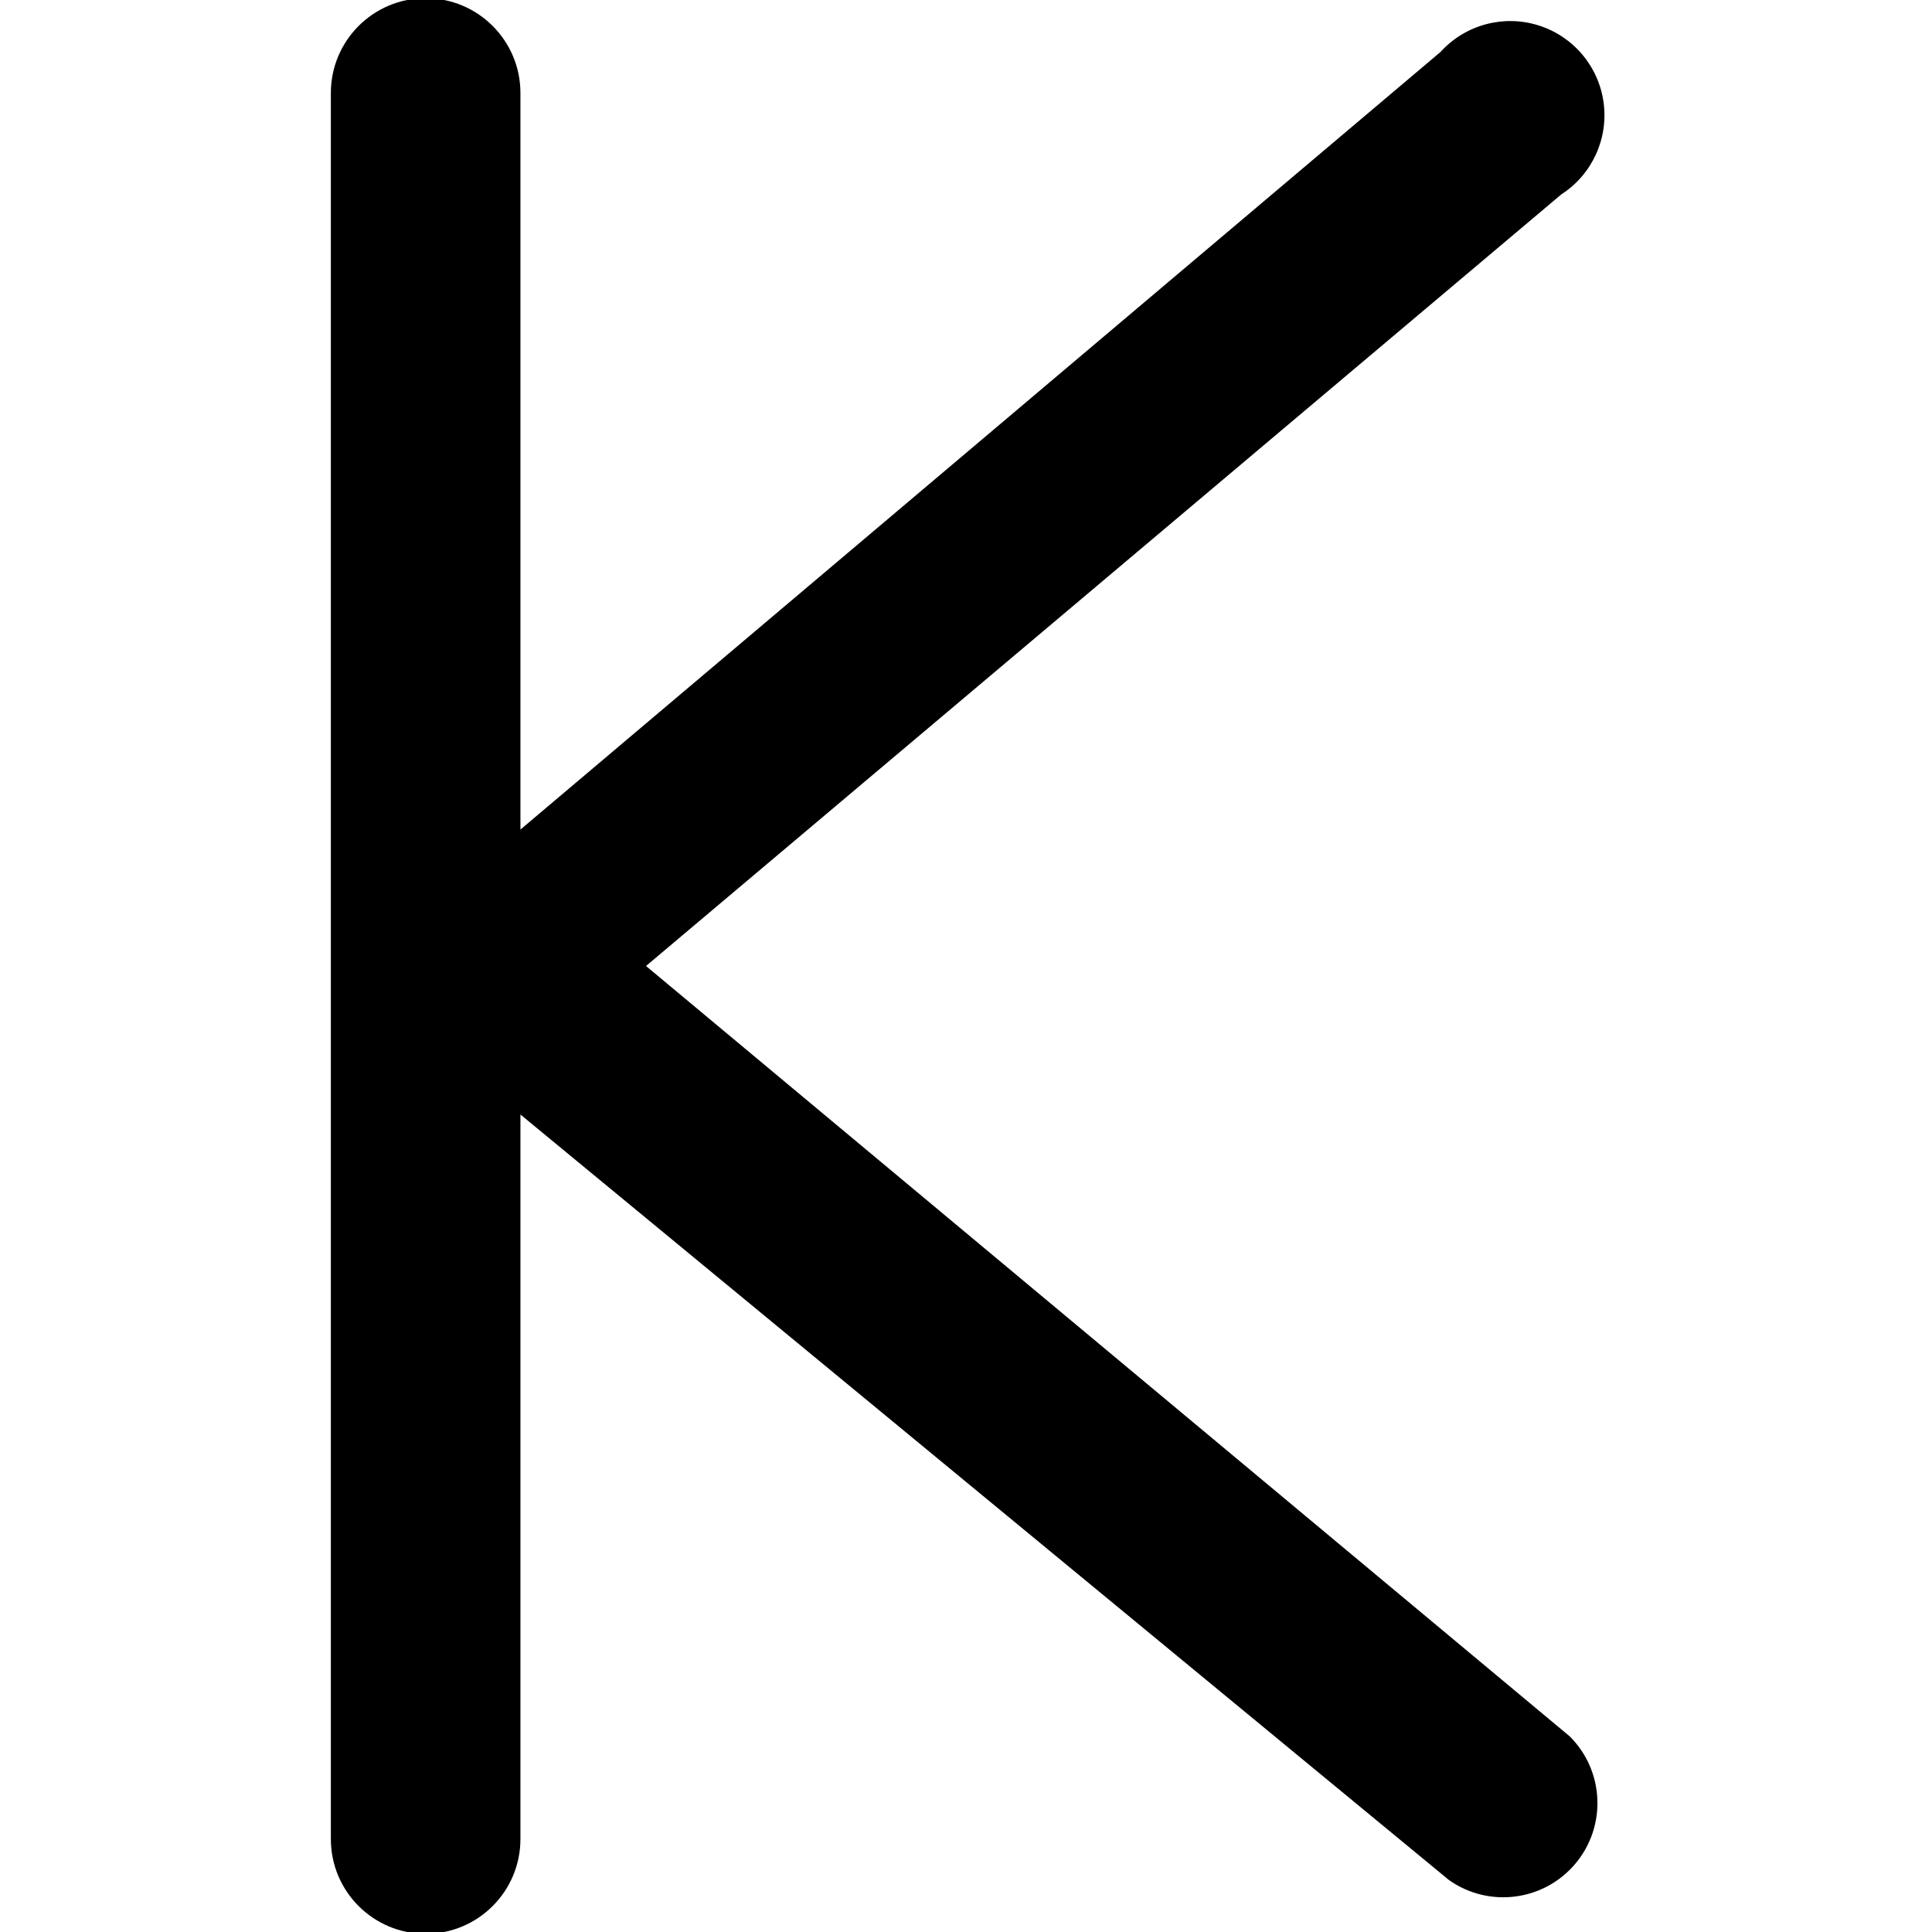
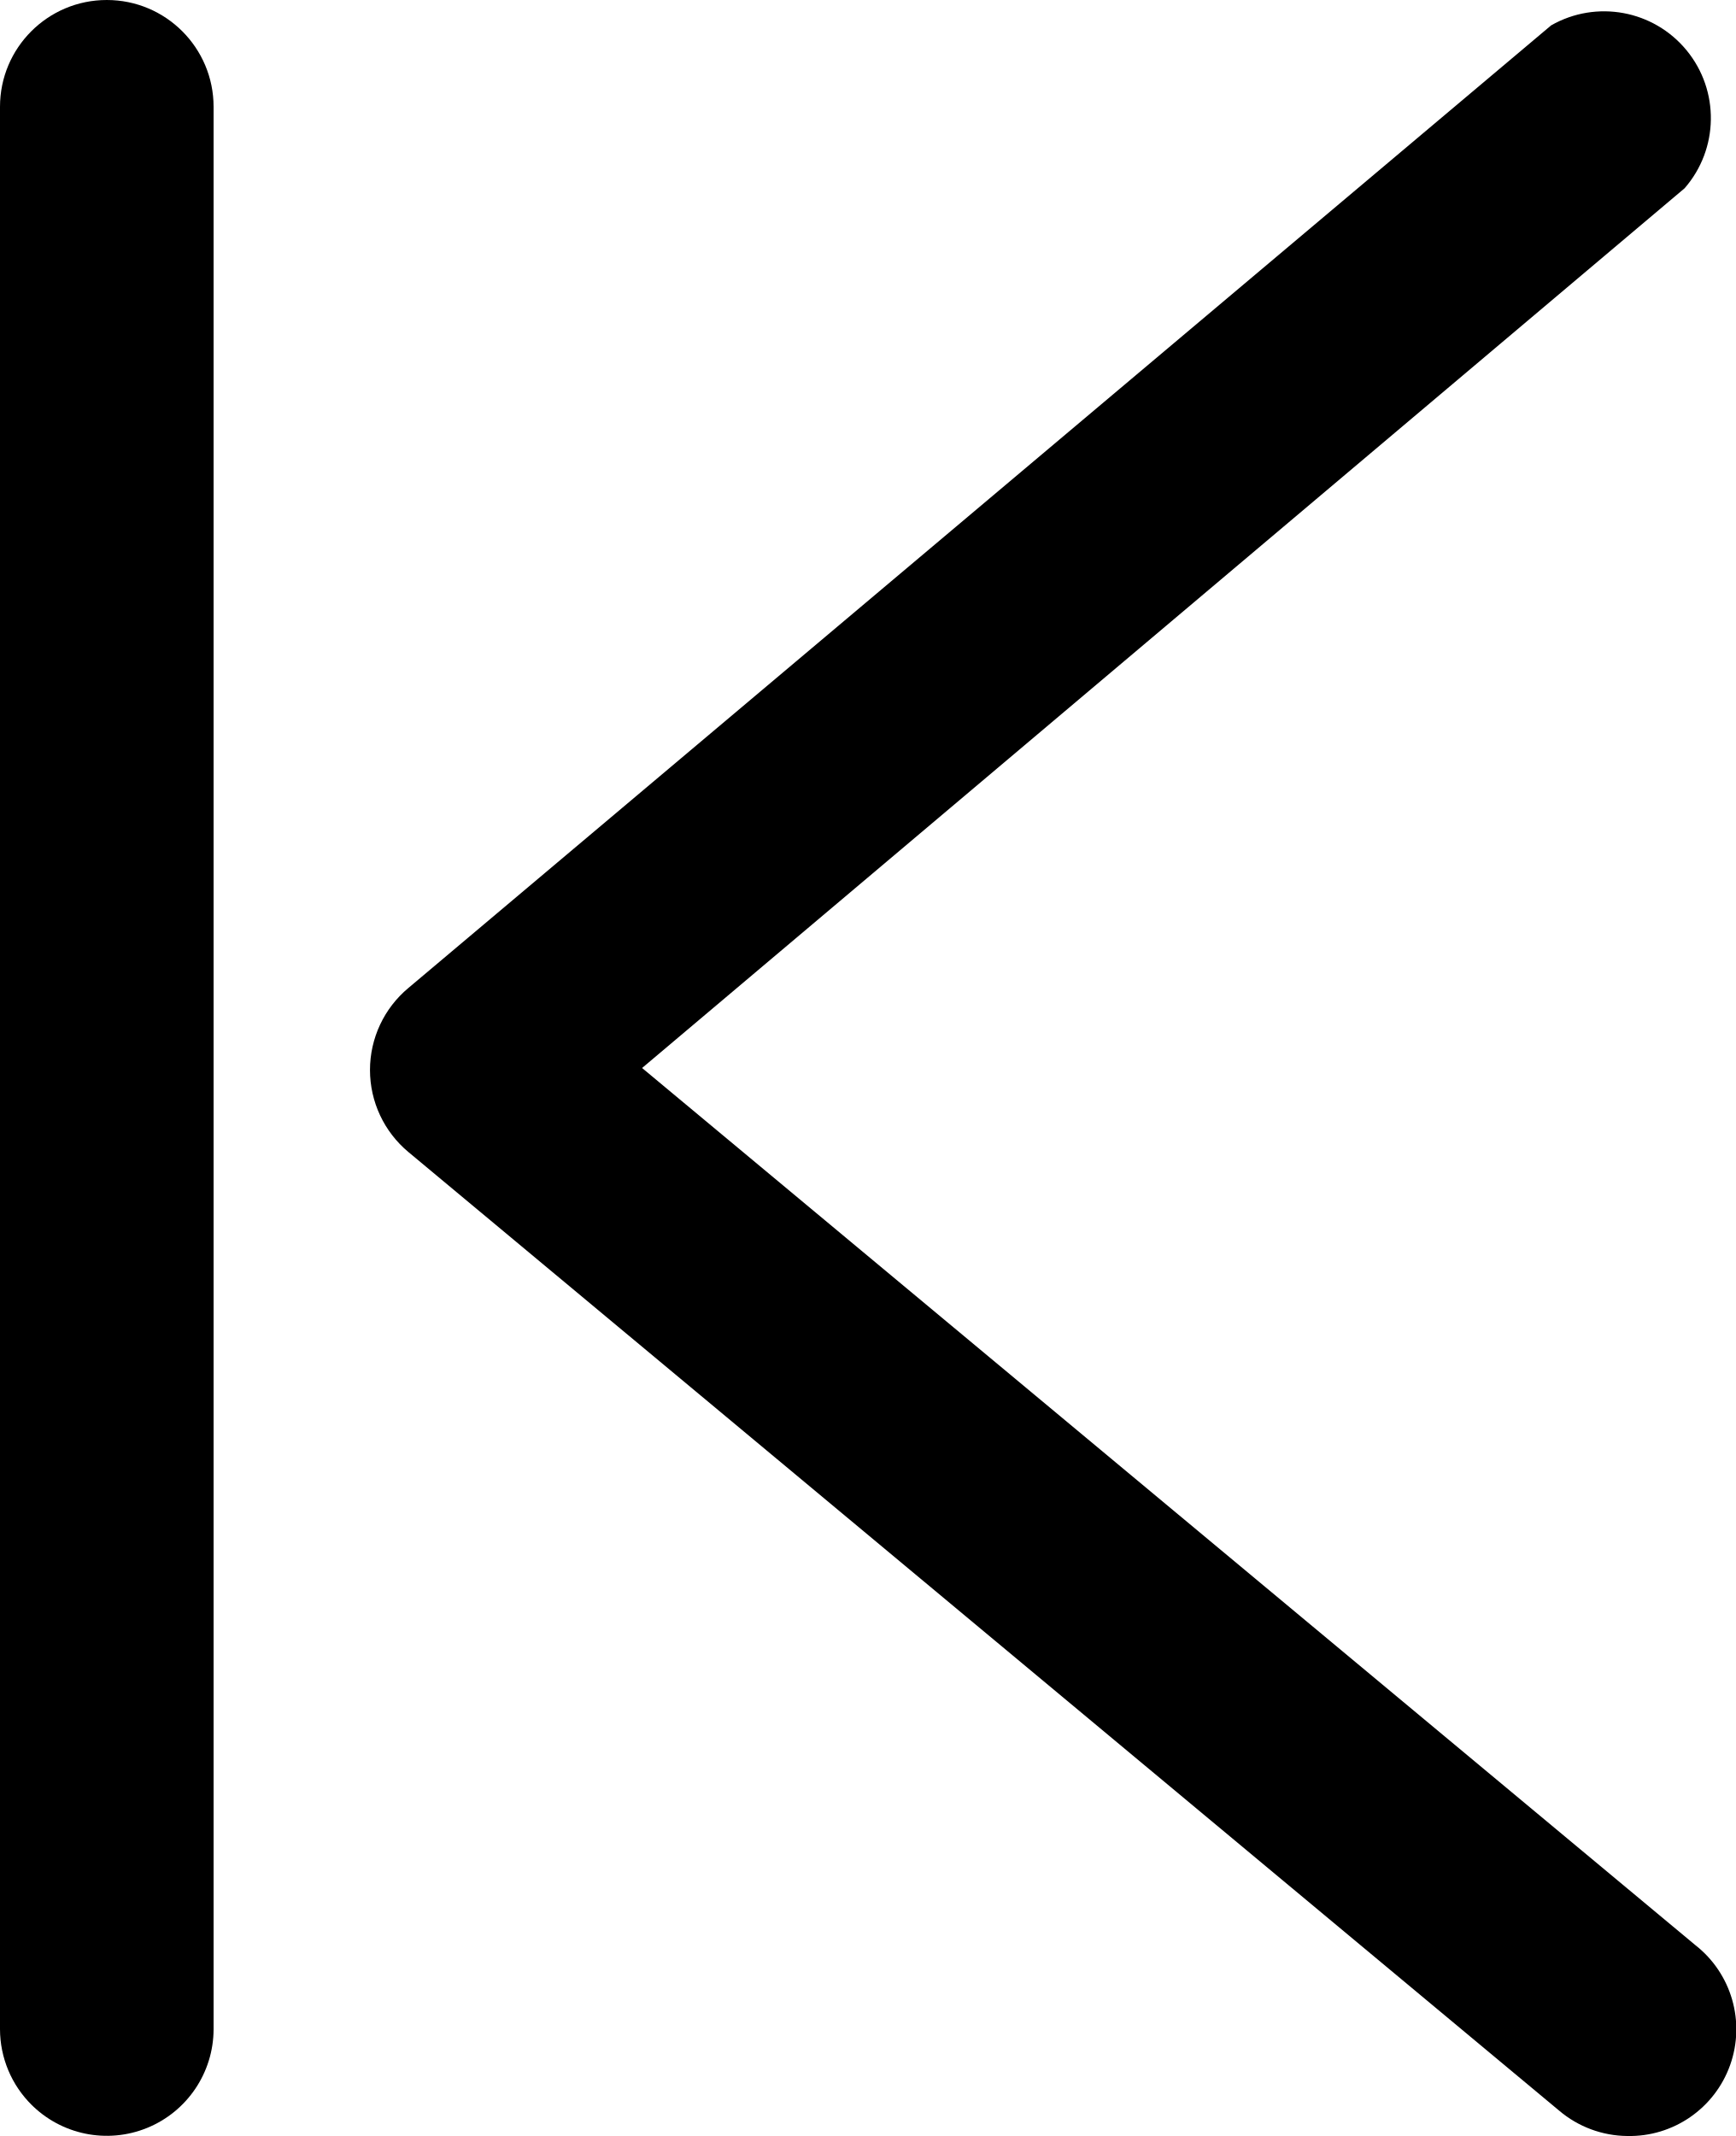
- <svg class="icon icon-arrow-first" height="16" viewBox="0 0 16 16" version="1.1" aria-hidden="true">
-   <path d="M13,14.38,5.35,8l7.58-6.39a.78.78,0,1,0-1-1.18L4.31,6.87V.77a.78.78,0,0,0-1.57,0V15.23a.78.78,0,0,0,1.57,0v-6L12,15.57a.78.78,0,0,0,1-1.19Z" />
+ <svg class="icon icon-arrow-first" height="16" viewBox="0 0 13 16" version="1.1" aria-hidden="true">
+   <path d="M.24,15.77A.8.8,0,0,1,0,15.2V.8a.8.8,0,0,1,1.6,0V15.2a.8.8,0,0,1-1.37.56Z" />
+   <path d="M12.19,16a.8.8,0,0,1-.51-.19L3.06,8.63a.8.8,0,0,1,0-1.23L11.62.19a.8.8,0,0,1,1,1.22L4.81,8l7.89,6.57A.8.8,0,0,1,12.19,16Z" />
</svg>
